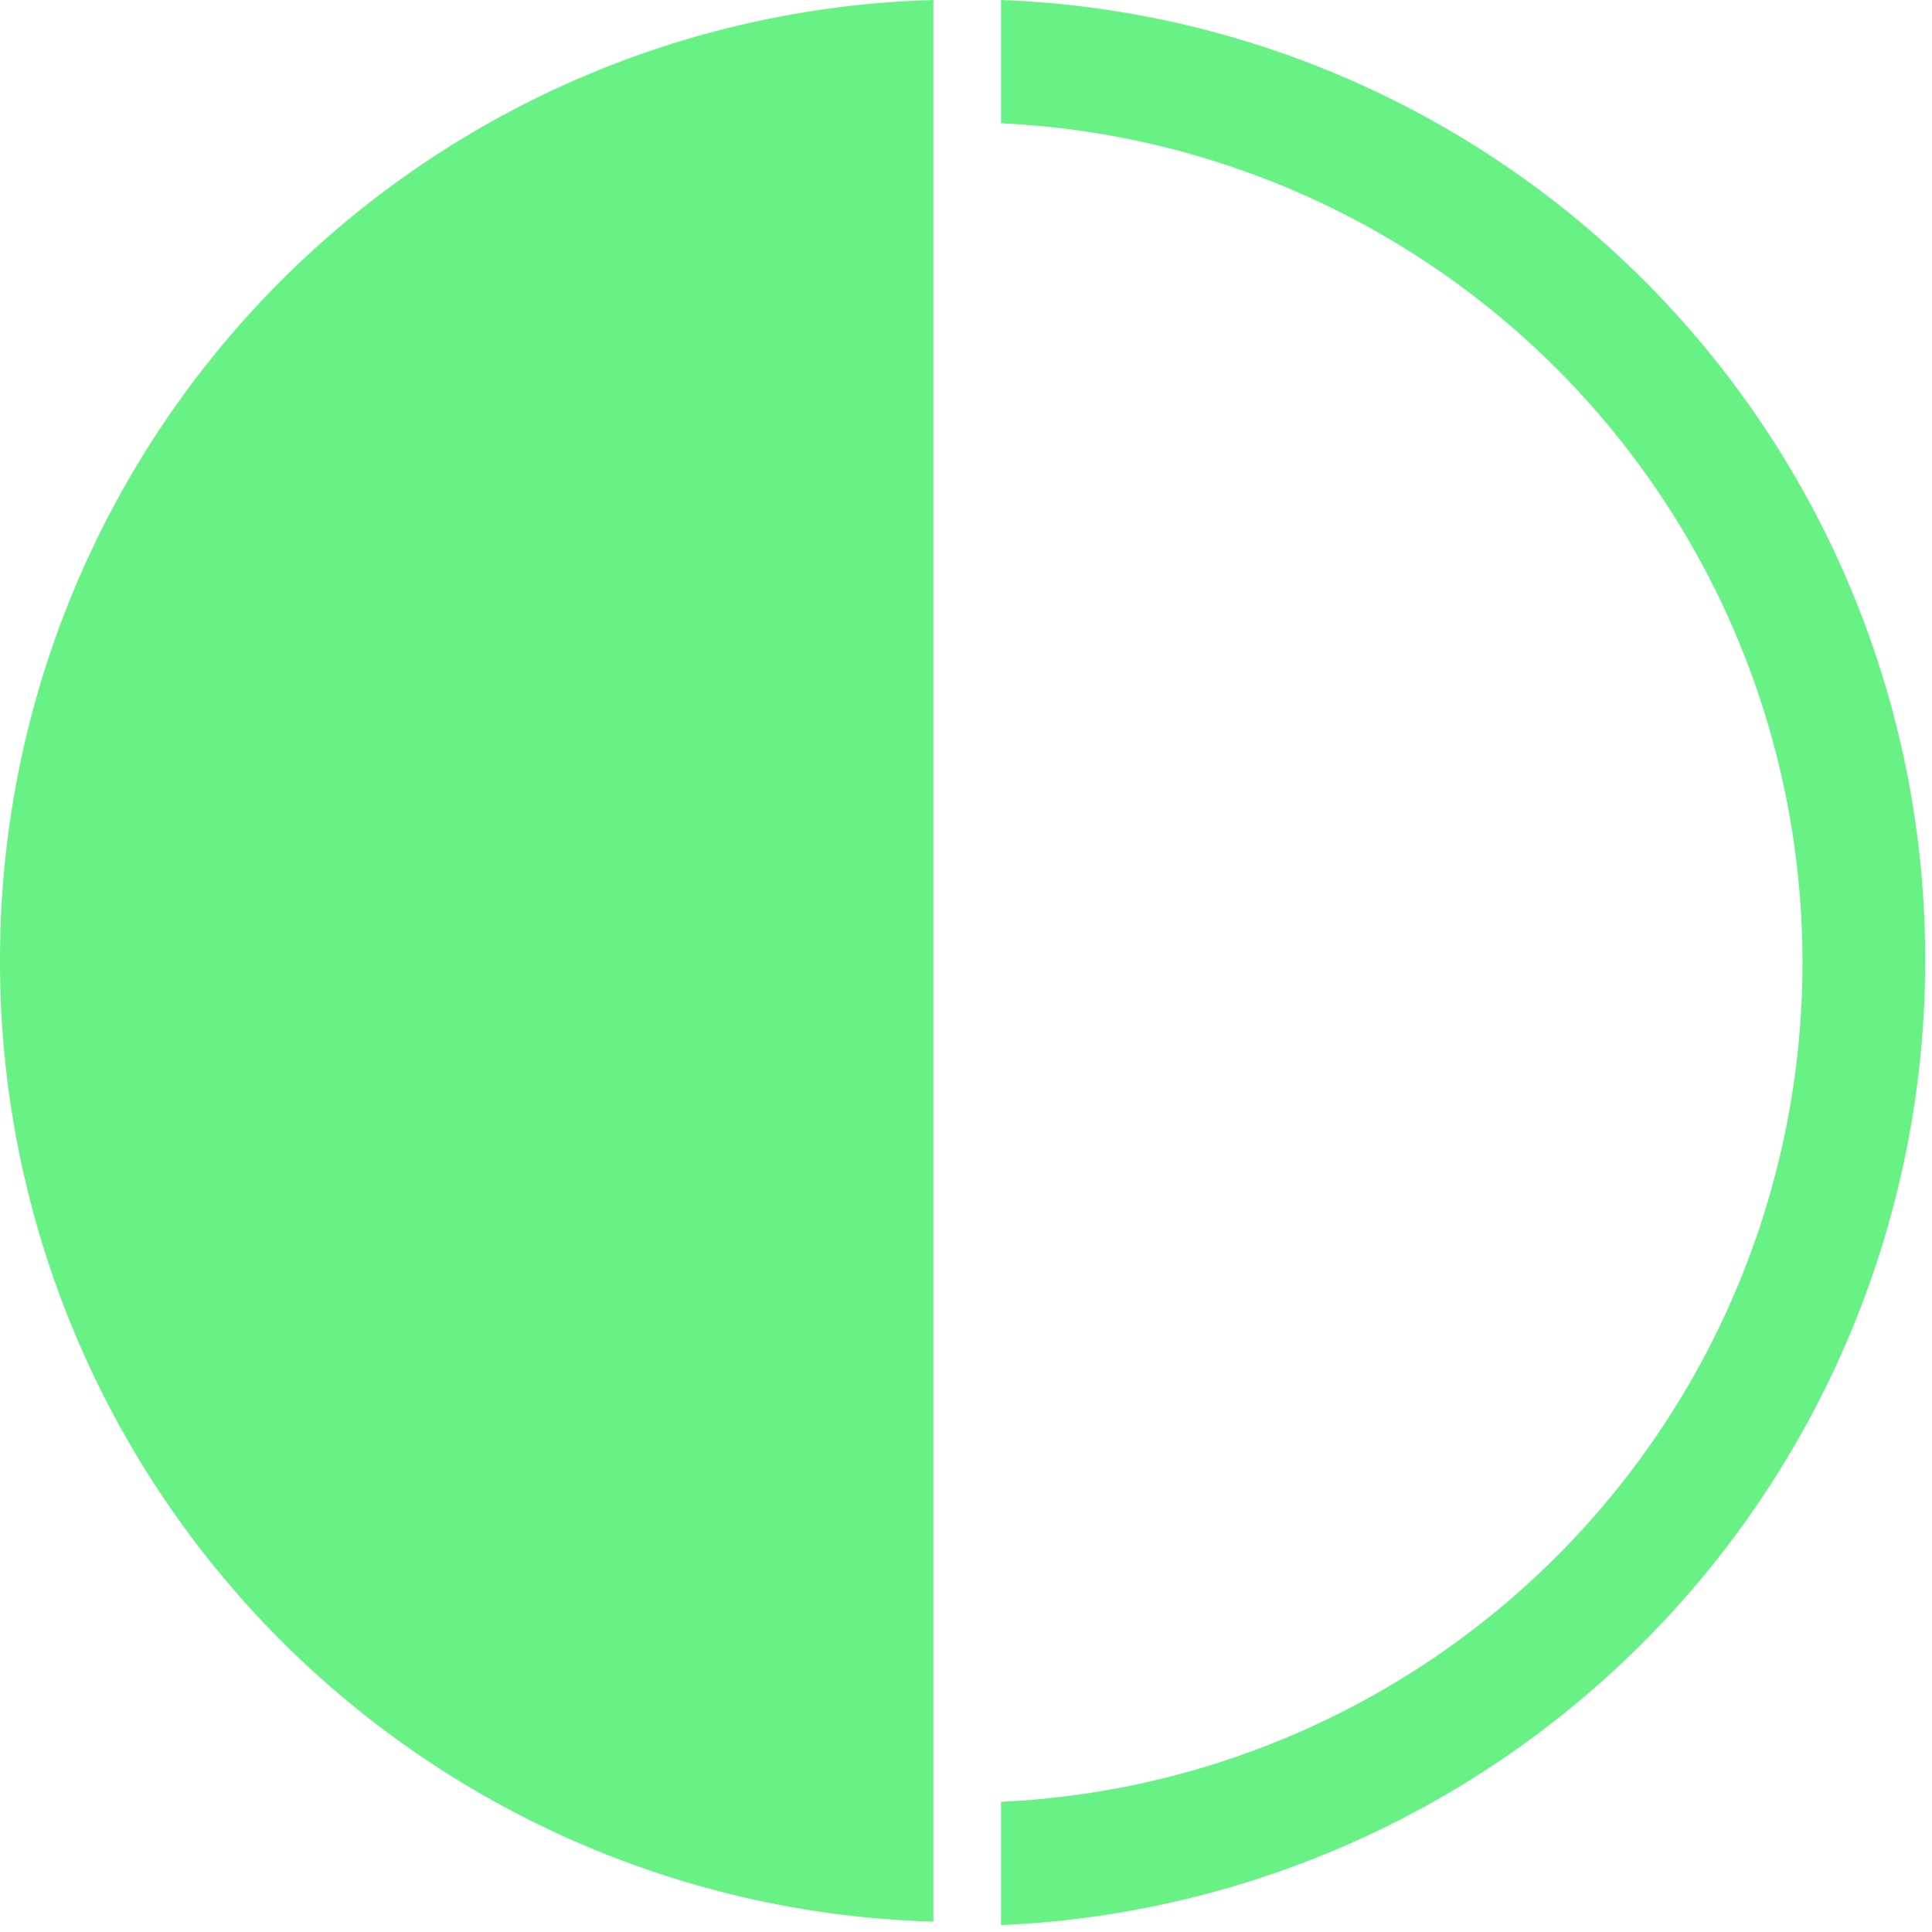
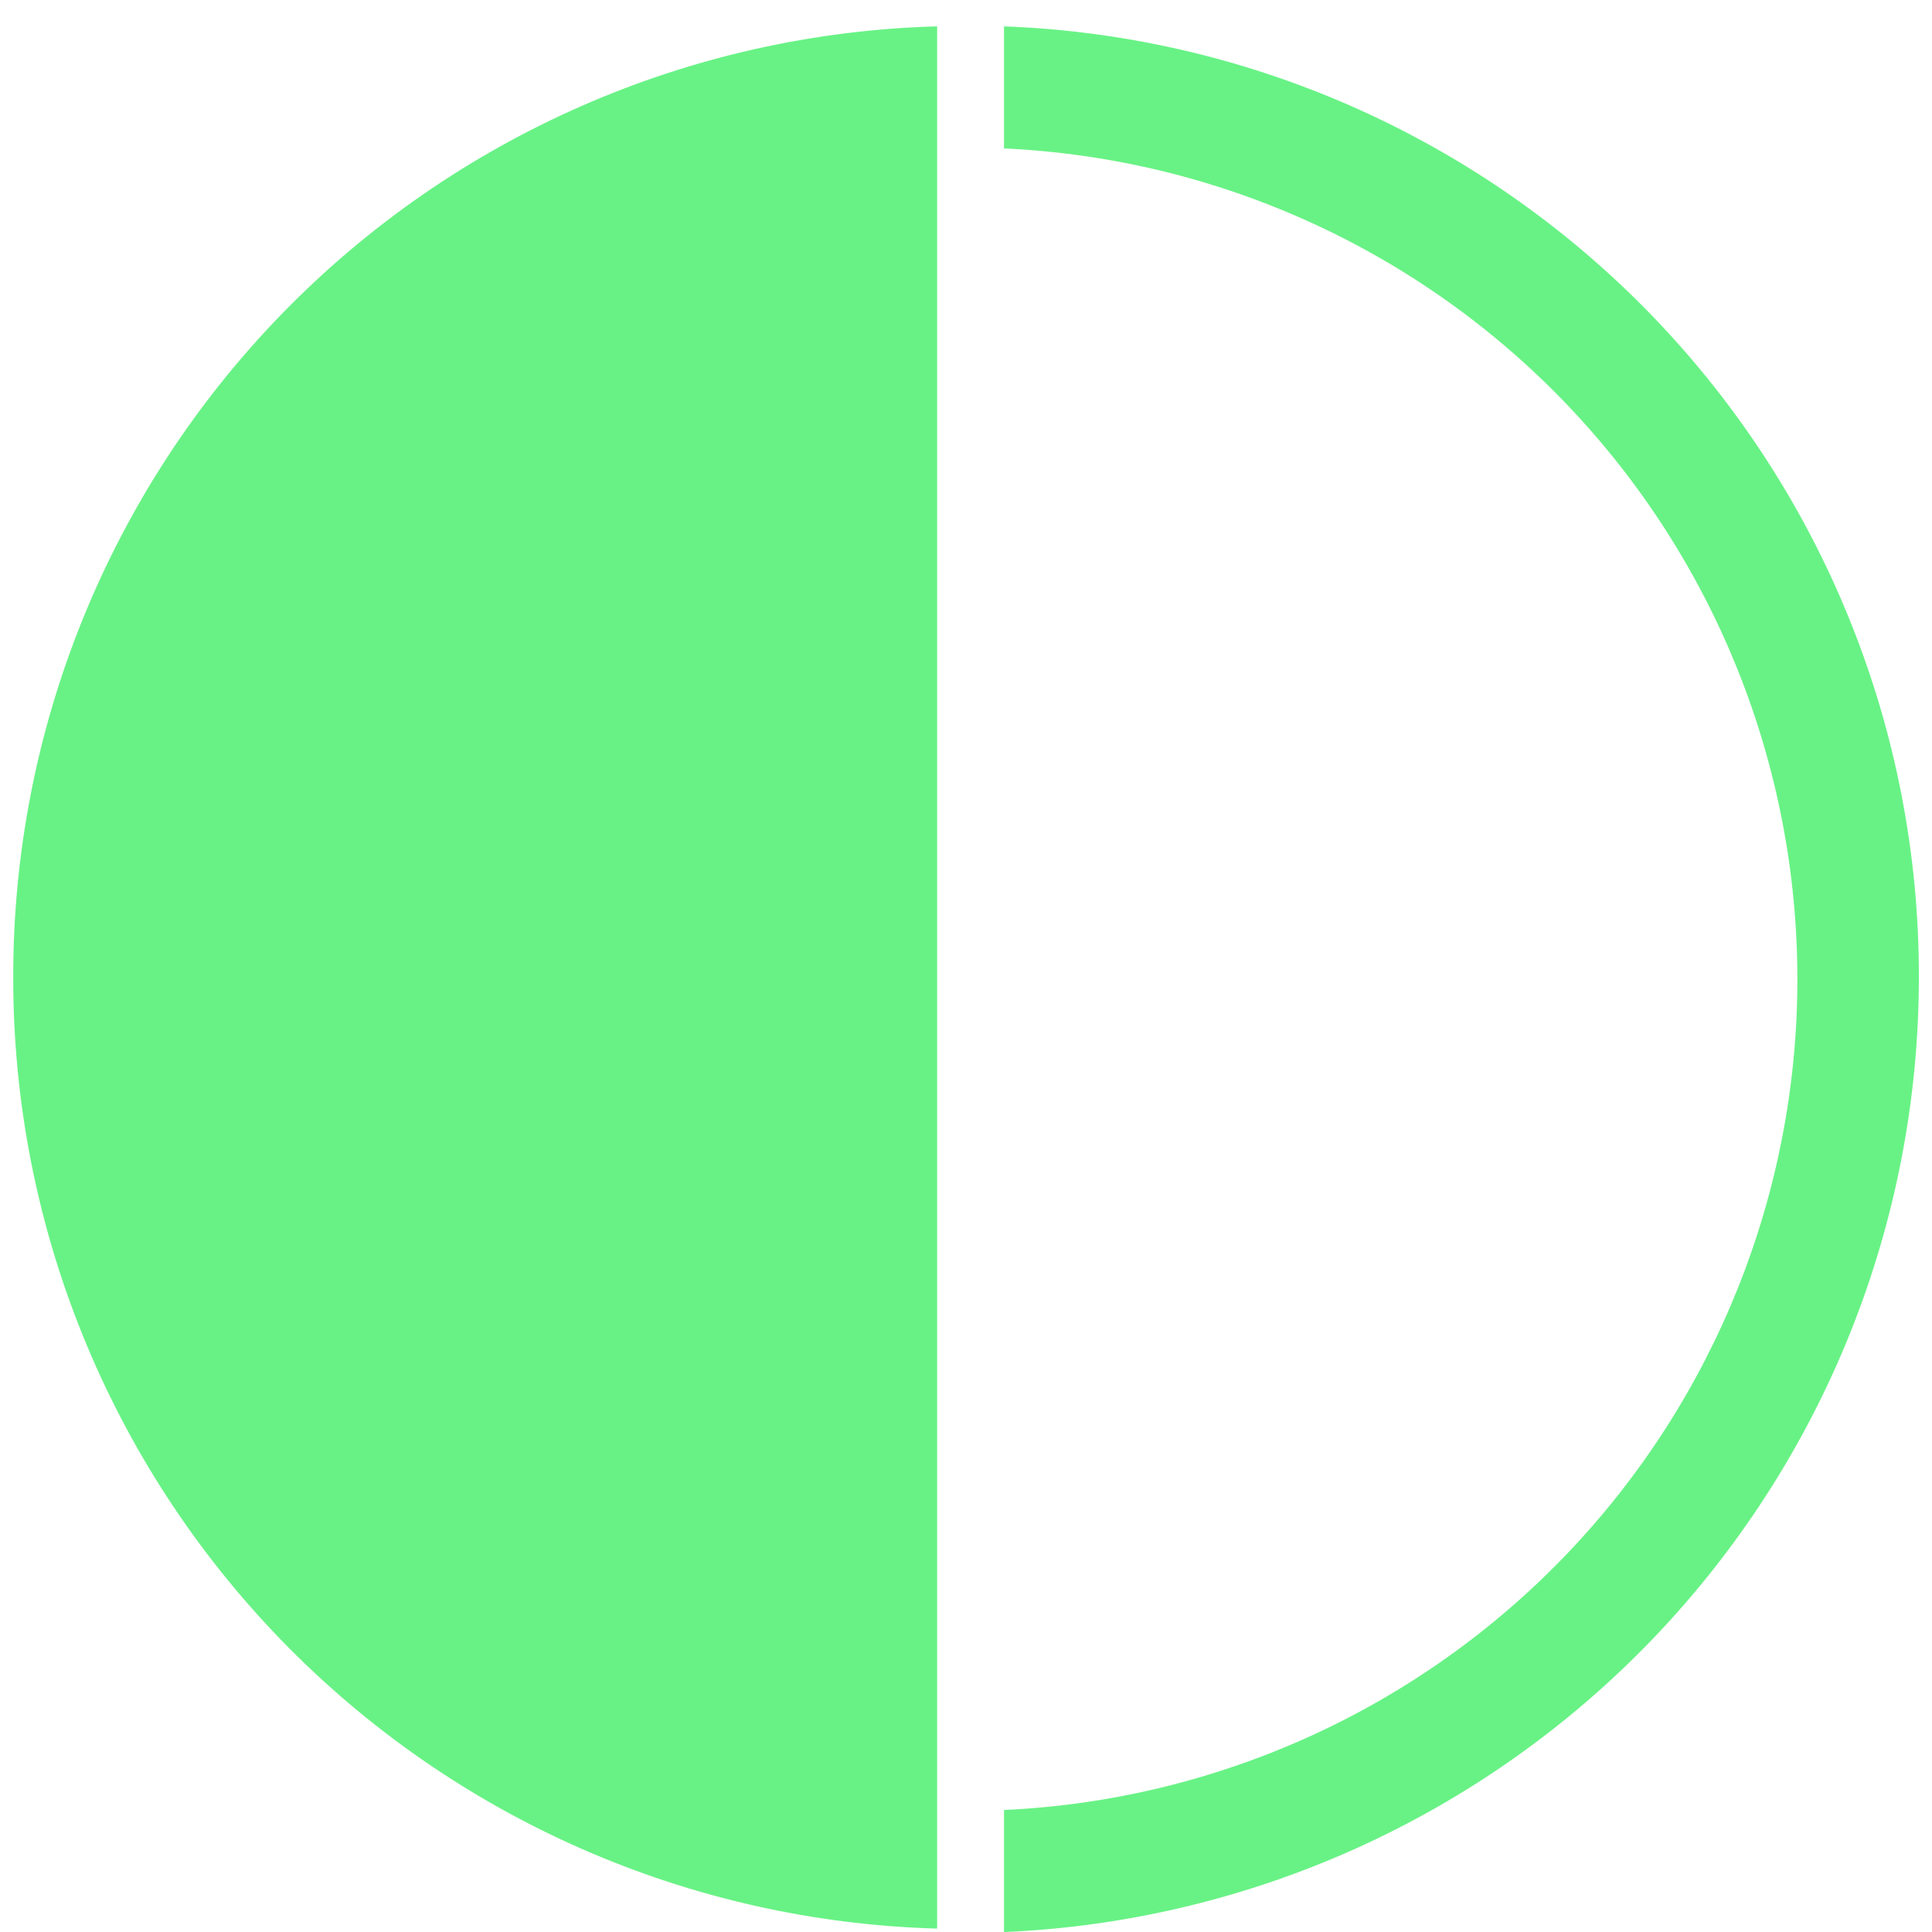
- <svg xmlns="http://www.w3.org/2000/svg" width="56" height="56" viewBox="0 0 56 56" fill="none">
-   <path d="M55.803 27.845C55.815 20.638 53.028 13.709 48.032 8.515C43.035 3.321 36.218 0.268 29.015 0V3.574C35.273 3.863 41.179 6.552 45.506 11.082C49.832 15.613 52.246 21.636 52.246 27.9C52.246 34.164 49.832 40.187 45.506 44.718C41.179 49.248 35.273 51.937 29.015 52.226V55.8C36.223 55.49 43.033 52.41 48.024 47.202C53.015 41.993 55.802 35.059 55.803 27.845Z" fill="#68F285" />
-   <path d="M3.43714e-05 27.846C-0.01 35.098 2.813 42.068 7.866 47.271C12.919 52.474 19.804 55.498 27.055 55.7V0C19.805 0.198 12.919 3.22 7.865 8.422C2.811 13.624 -0.011 20.593 3.43714e-05 27.846Z" fill="#68F285" />
+ <svg xmlns="http://www.w3.org/2000/svg" width="34" height="34" viewBox="0 0 34 34" fill="none">
+   <path d="M33.769 17.199C33.776 12.867 32.101 8.702 29.098 5.581C26.095 2.459 21.997 0.625 17.669 0.464V2.612C21.43 2.785 24.98 4.401 27.58 7.124C30.18 9.847 31.631 13.467 31.631 17.233C31.631 20.998 30.18 24.618 27.58 27.341C24.98 30.064 21.43 31.68 17.669 31.853V34.001C22.001 33.815 26.094 31.964 29.093 28.834C32.093 25.703 33.768 21.535 33.769 17.199Z" fill="#68F285" />
+   <path d="M0.233 17.199C0.227 21.558 1.923 25.747 4.96 28.874C7.997 32.001 12.135 33.819 16.492 33.94V0.464C12.135 0.583 7.997 2.399 4.959 5.525C1.922 8.651 0.226 12.84 0.233 17.199Z" fill="#68F285" />
</svg>
